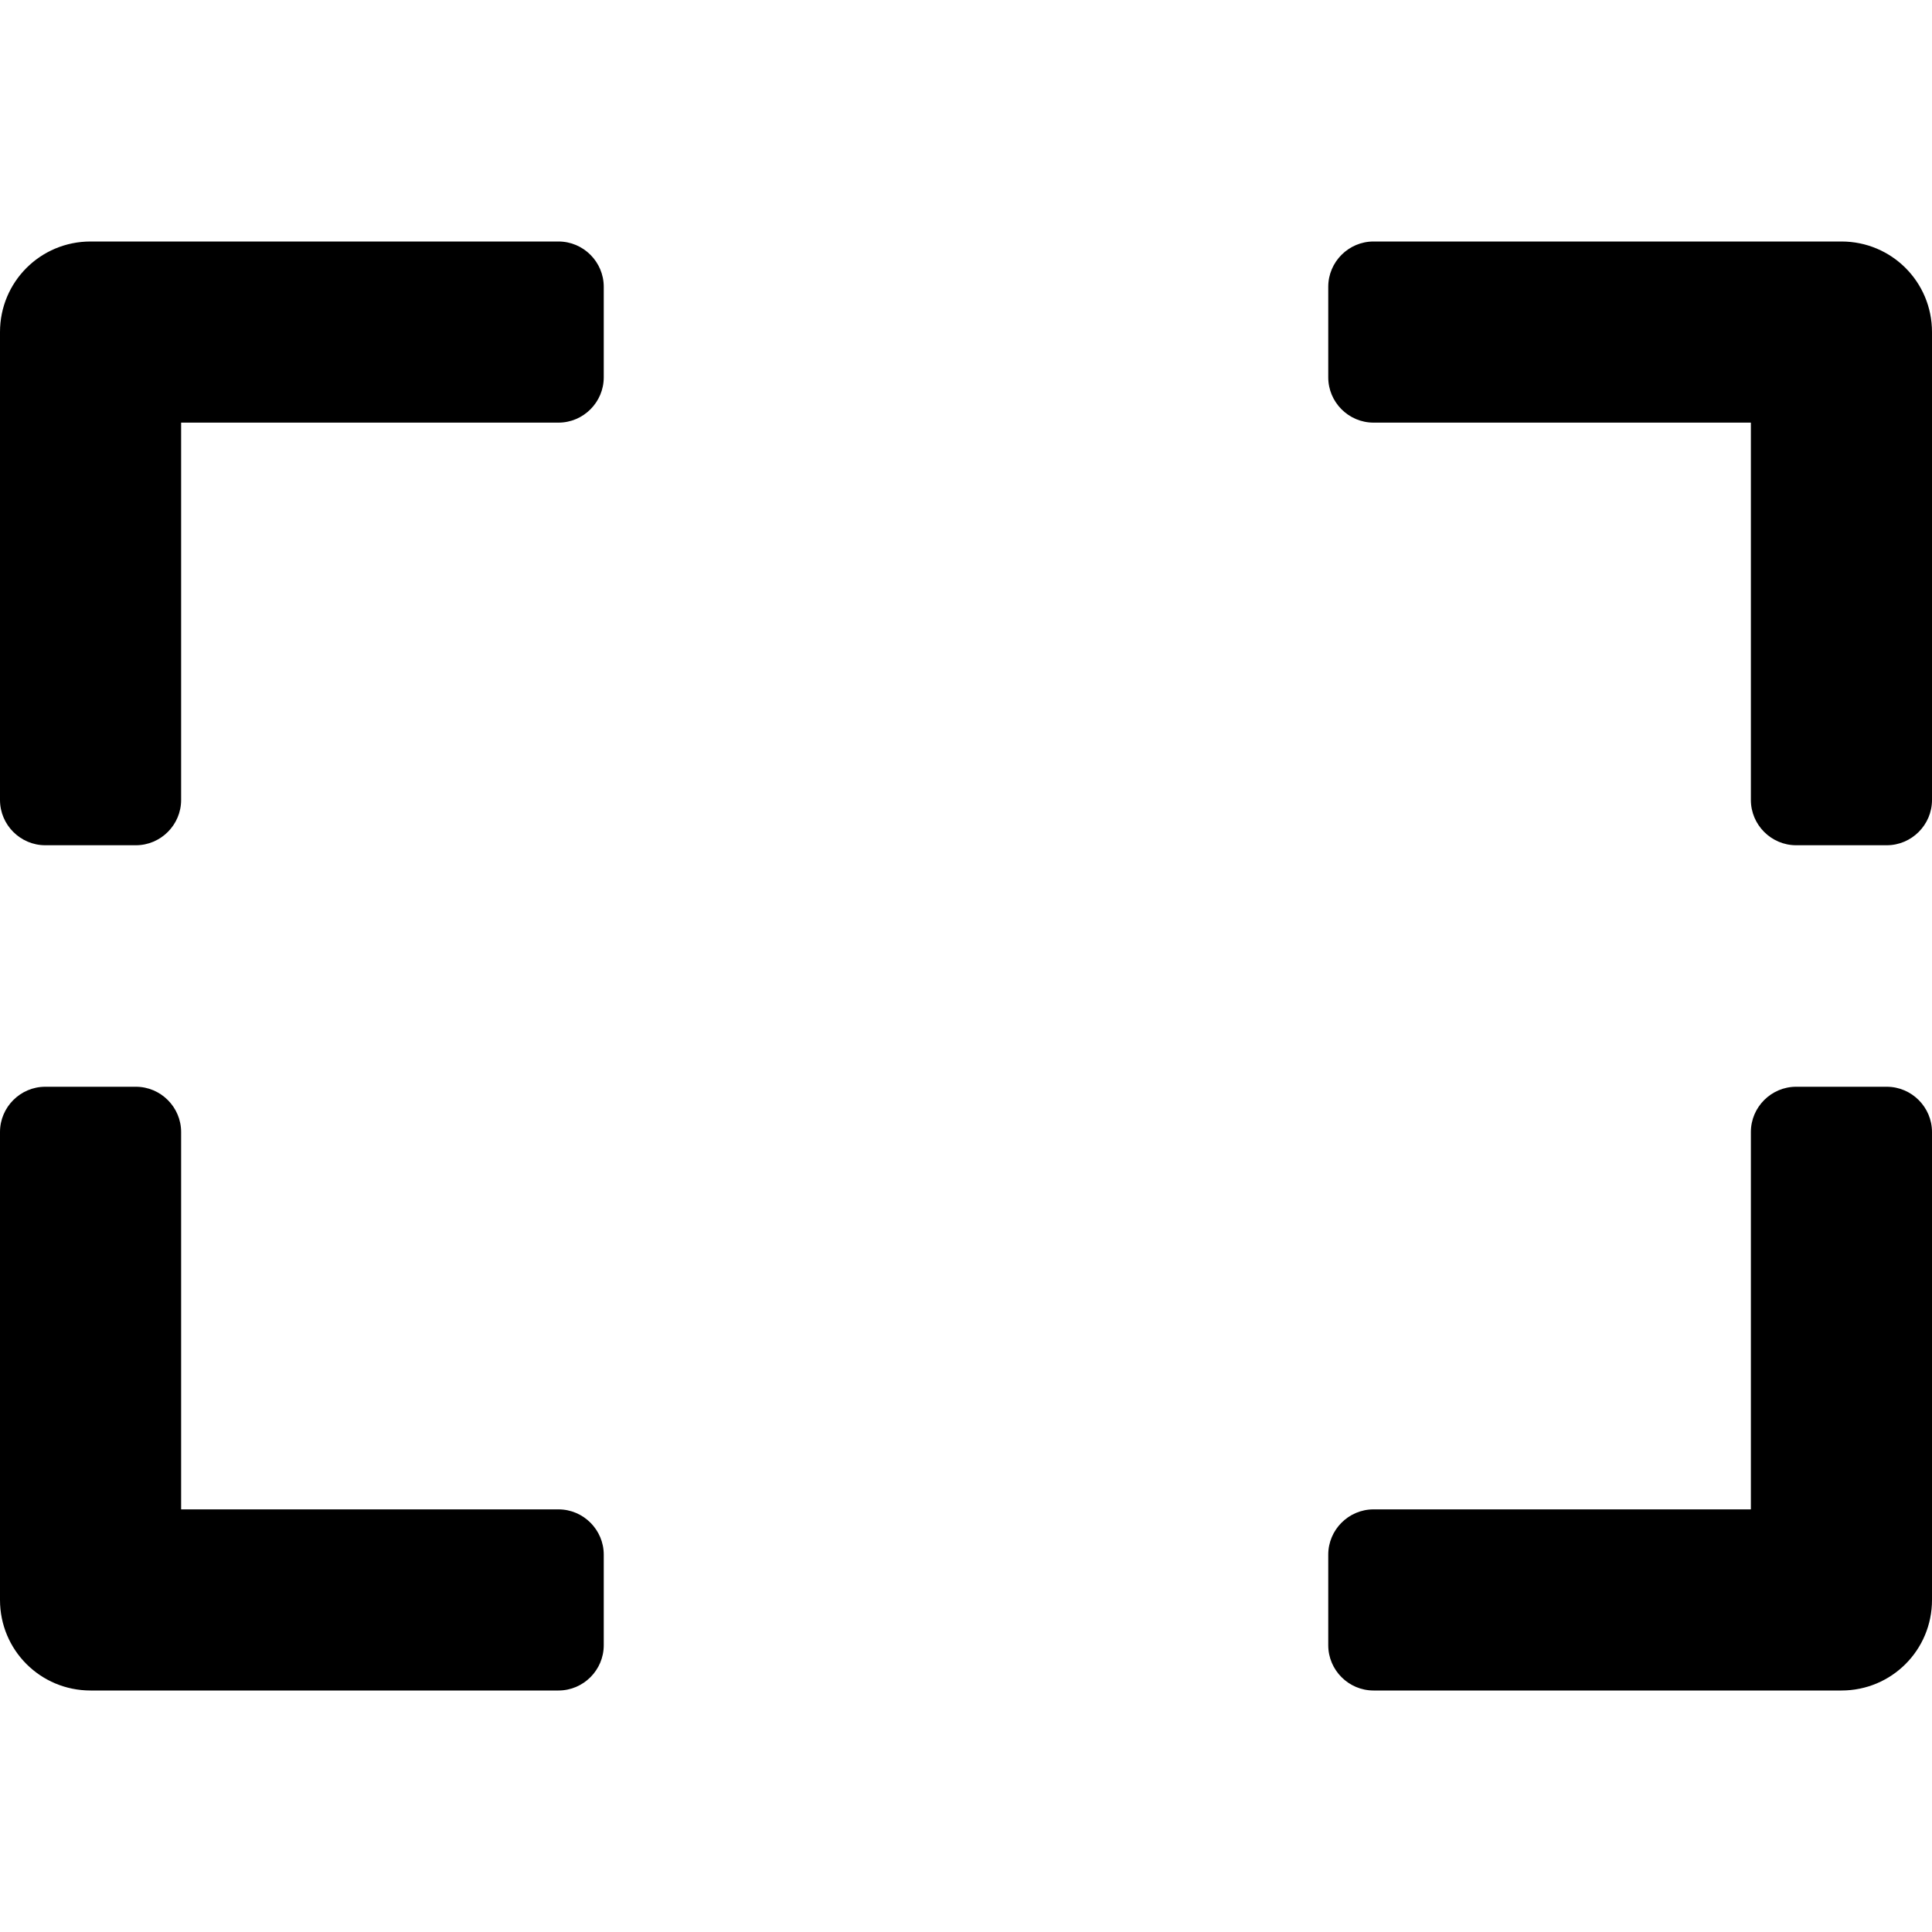
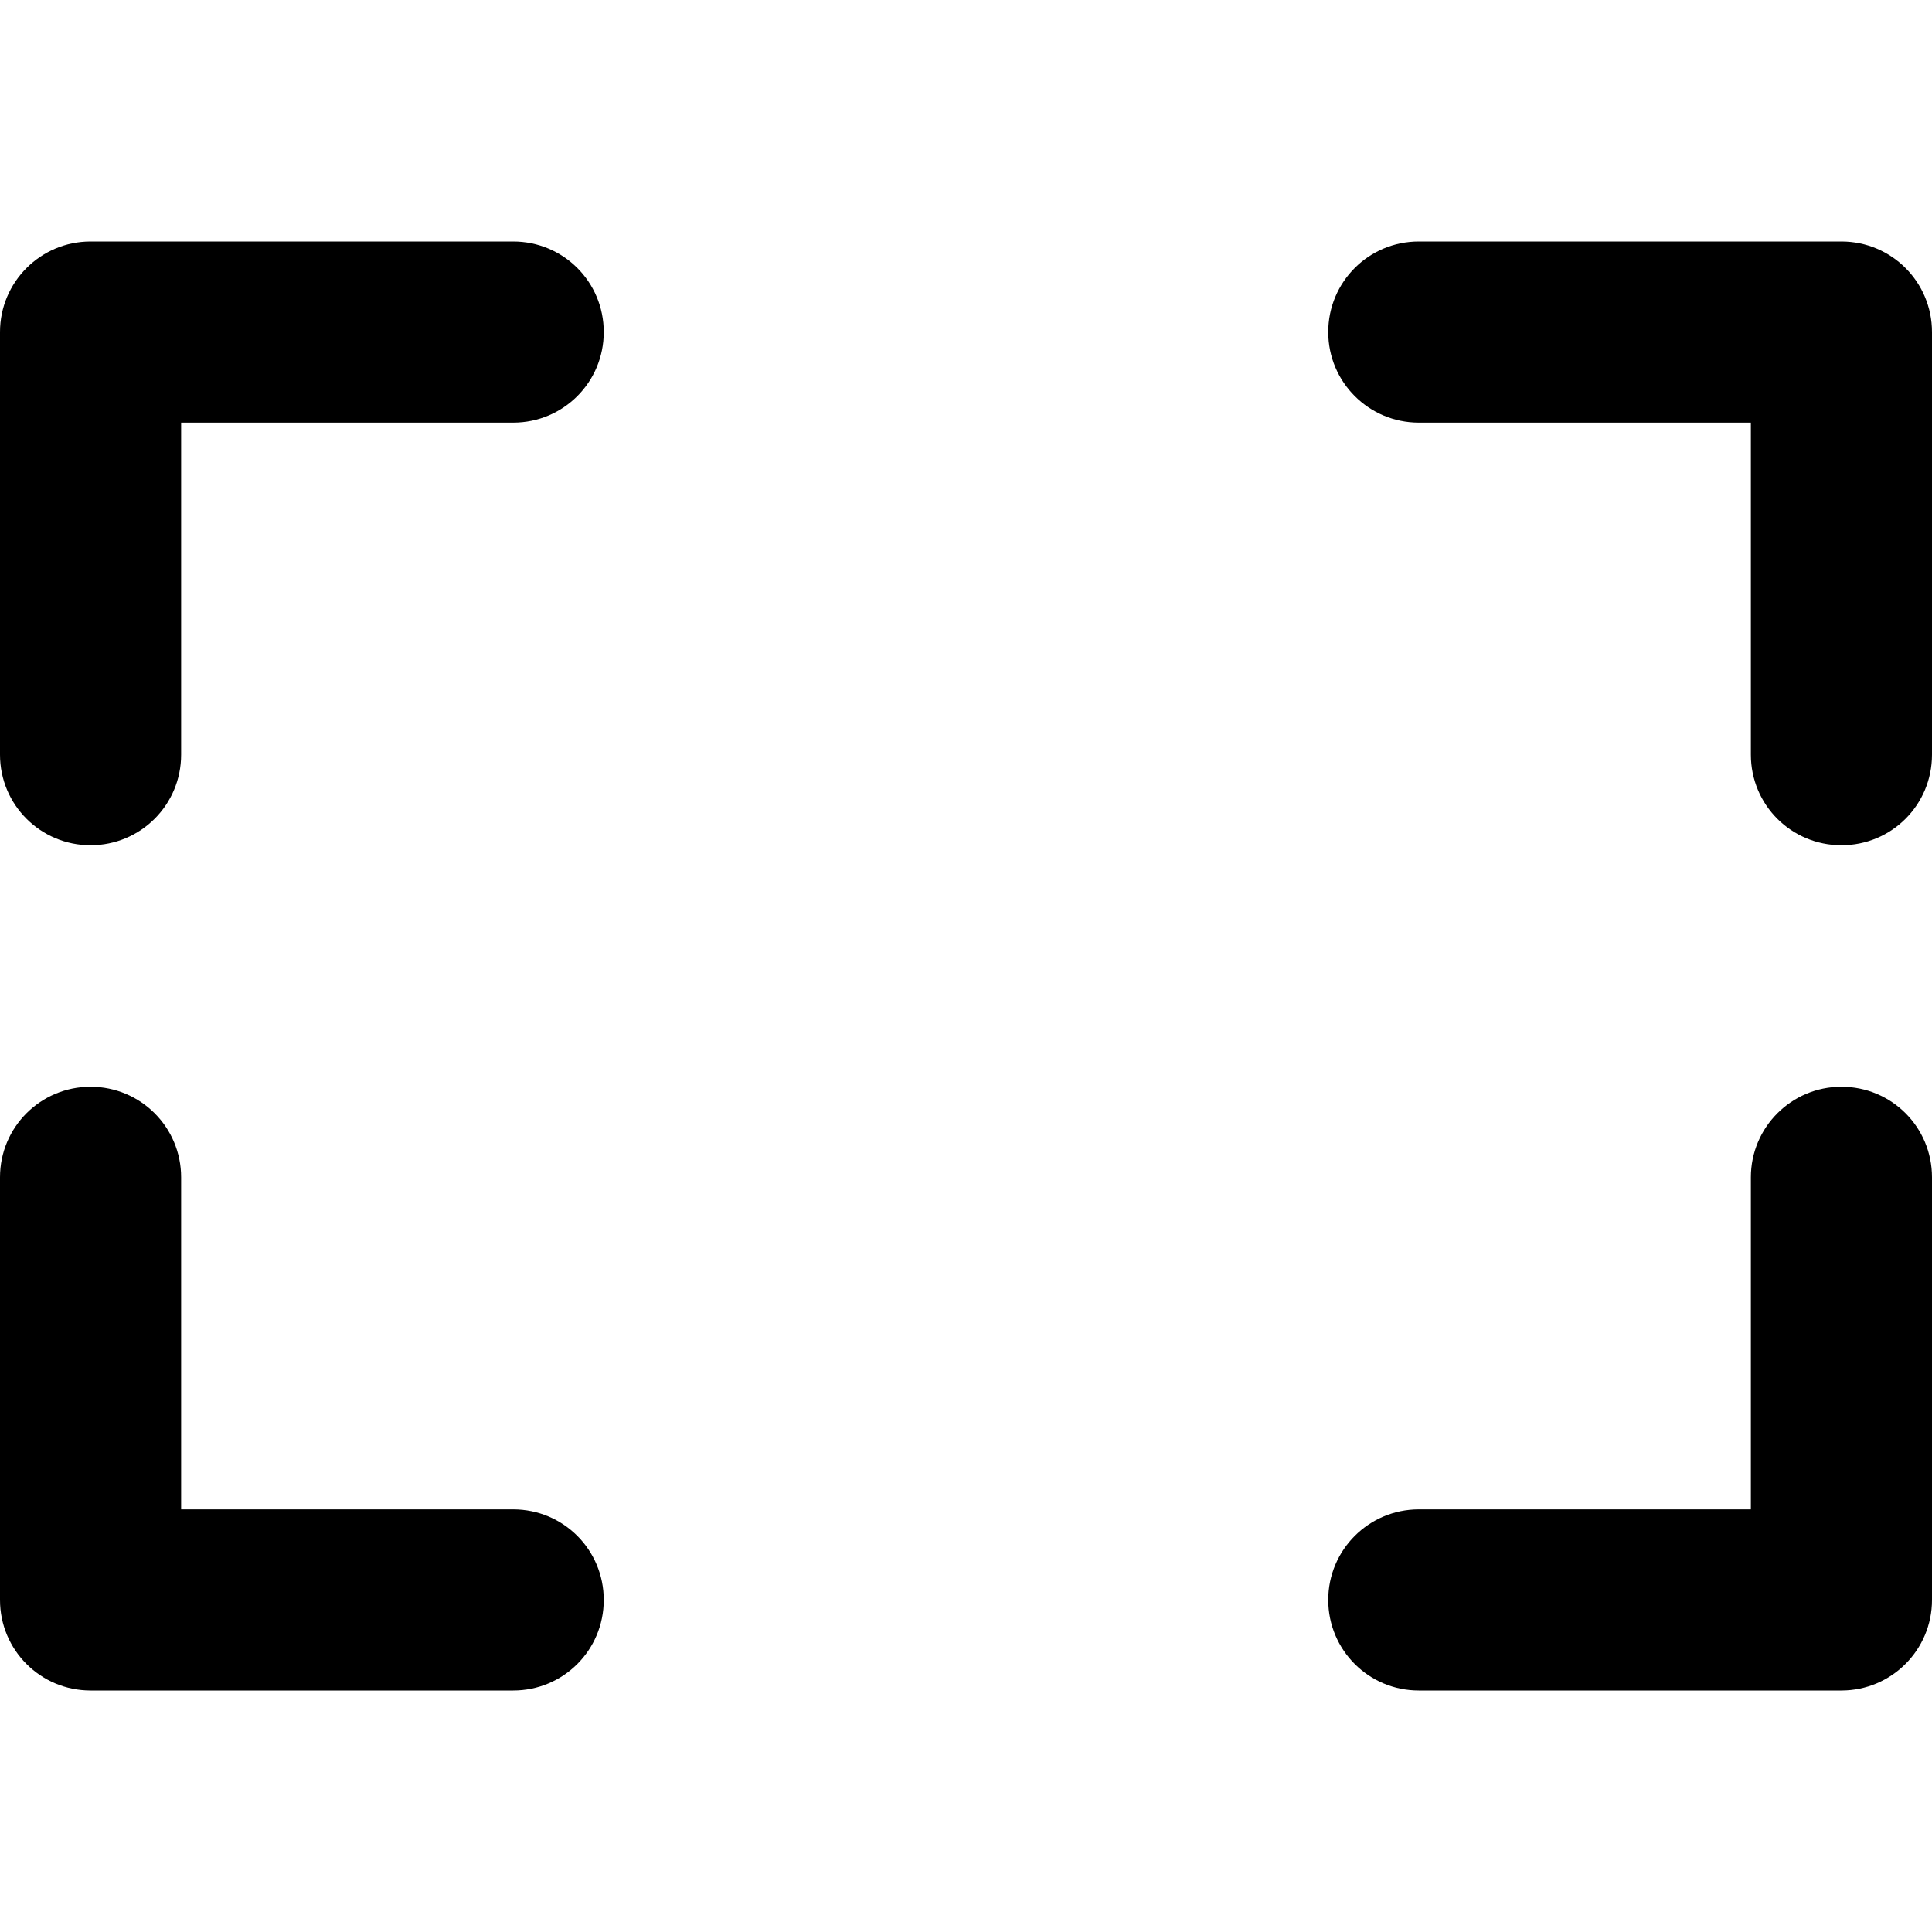
<svg xmlns="http://www.w3.org/2000/svg" viewBox="0 0 512 512">
-   <path d="M0 212V88c0-13.3 10.7-24 24-24h124c6.6 0 12 5.4 12 12v24c0 6.6-5.4 12-12 12H48v100c0 6.6-5.4 12-12 12H12c-6.6 0-12-5.4-12-12zM352 76v24c0 6.6 5.4 12 12 12h100v100c0 6.6 5.4 12 12 12h24c6.6 0 12-5.4 12-12V88c0-13.3-10.7-24-24-24H364c-6.6 0-12 5.4-12 12zm148 212h-24c-6.6 0-12 5.4-12 12v100H364c-6.6 0-12 5.4-12 12v24c0 6.6 5.4 12 12 12h124c13.3 0 24-10.7 24-24V300c0-6.6-5.4-12-12-12zM160 436v-24c0-6.6-5.4-12-12-12H48V300c0-6.6-5.4-12-12-12H12c-6.6 0-12 5.4-12 12v124c0 13.3 10.7 24 24 24h124c6.6 0 12-5.4 12-12z" />
+   <path d="M136 400H48V312C48 298.7 37.25 288 24 288S0 298.7 0 312v112C0 437.3 10.75 448 24 448h112C149.3 448 160 437.3 160 424C160 410.7 149.3 400 136 400zM136 64h-112C10.75 64 0 74.75 0 88v112C0 213.3 10.75 224 24 224C37.26 224 48 213.3 48 200V112h88C149.3 112 160 101.3 160 88S149.3 64 136 64zM488 64h-112C362.7 64 352 74.75 352 88c0 13.26 10.75 24 24 24h88v88C464 213.3 474.7 224 488 224S512 213.3 512 200v-112C512 74.75 501.3 64 488 64zM488 288c-13.26 0-24 10.75-24 24v88h-88c-13.26 0-24 10.75-24 24S362.7 448 376 448h112c13.25 0 24-10.75 24-24v-112C512 298.7 501.3 288 488 288z" />
</svg>
